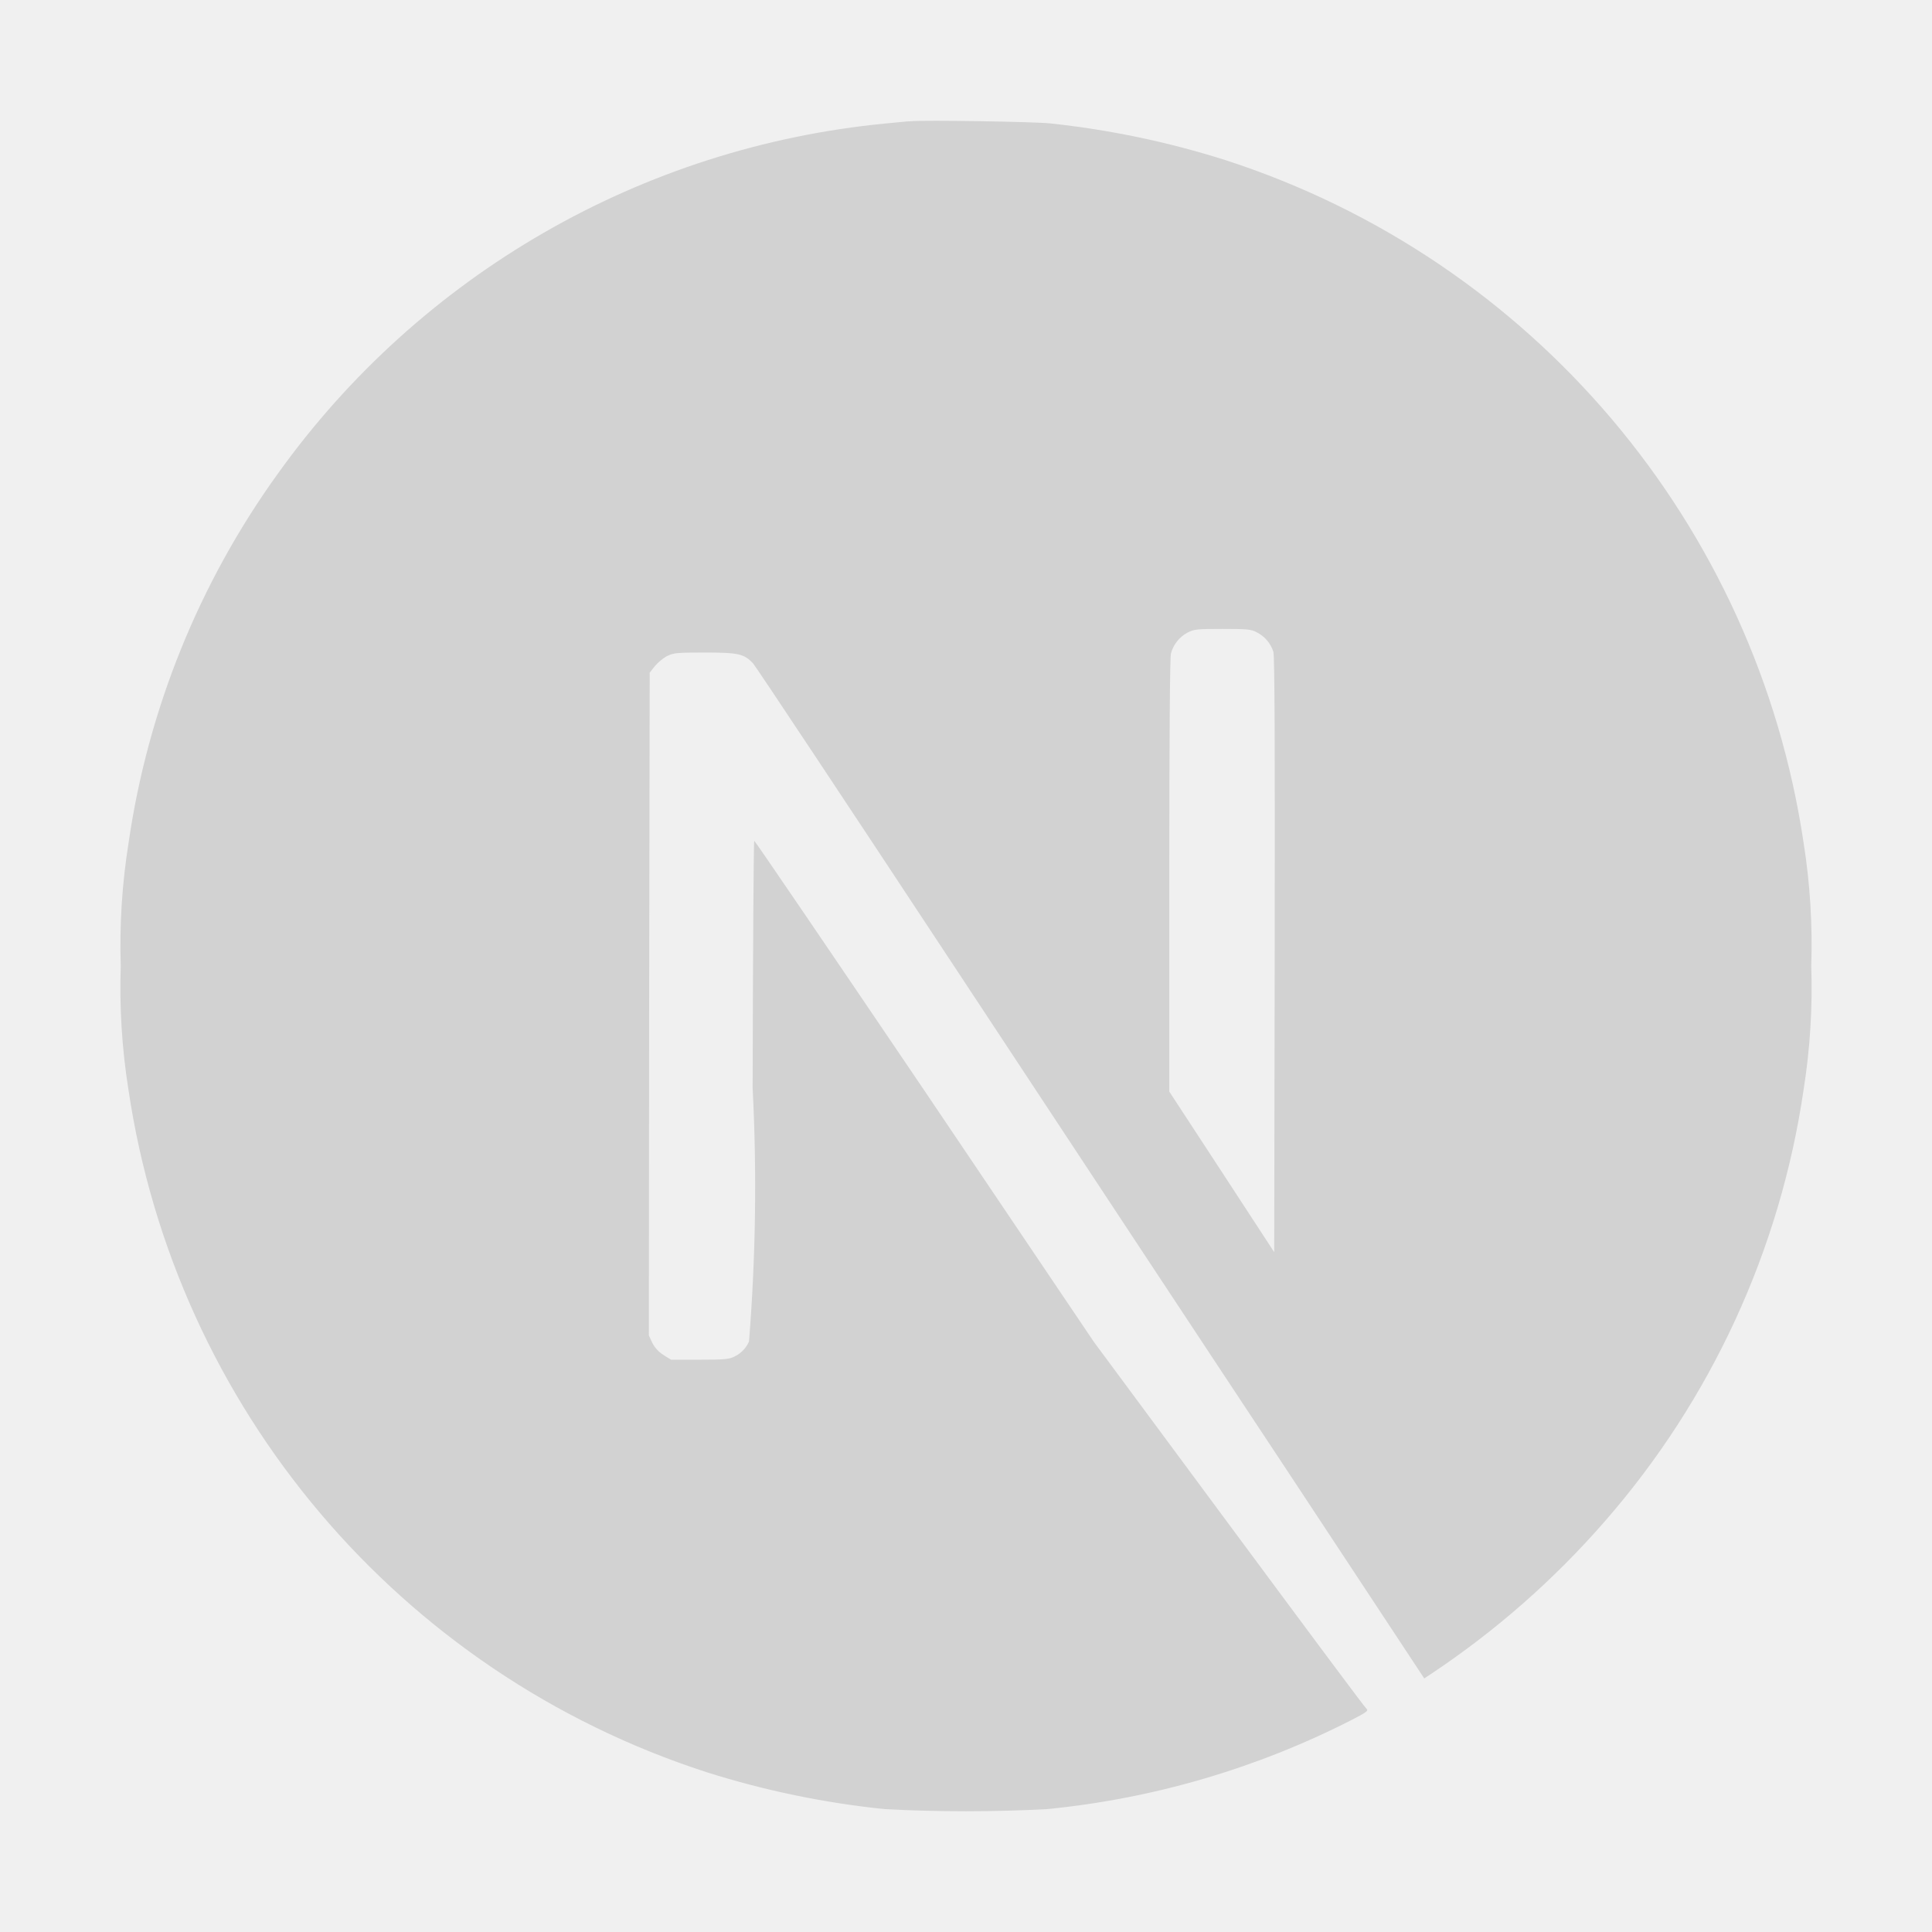
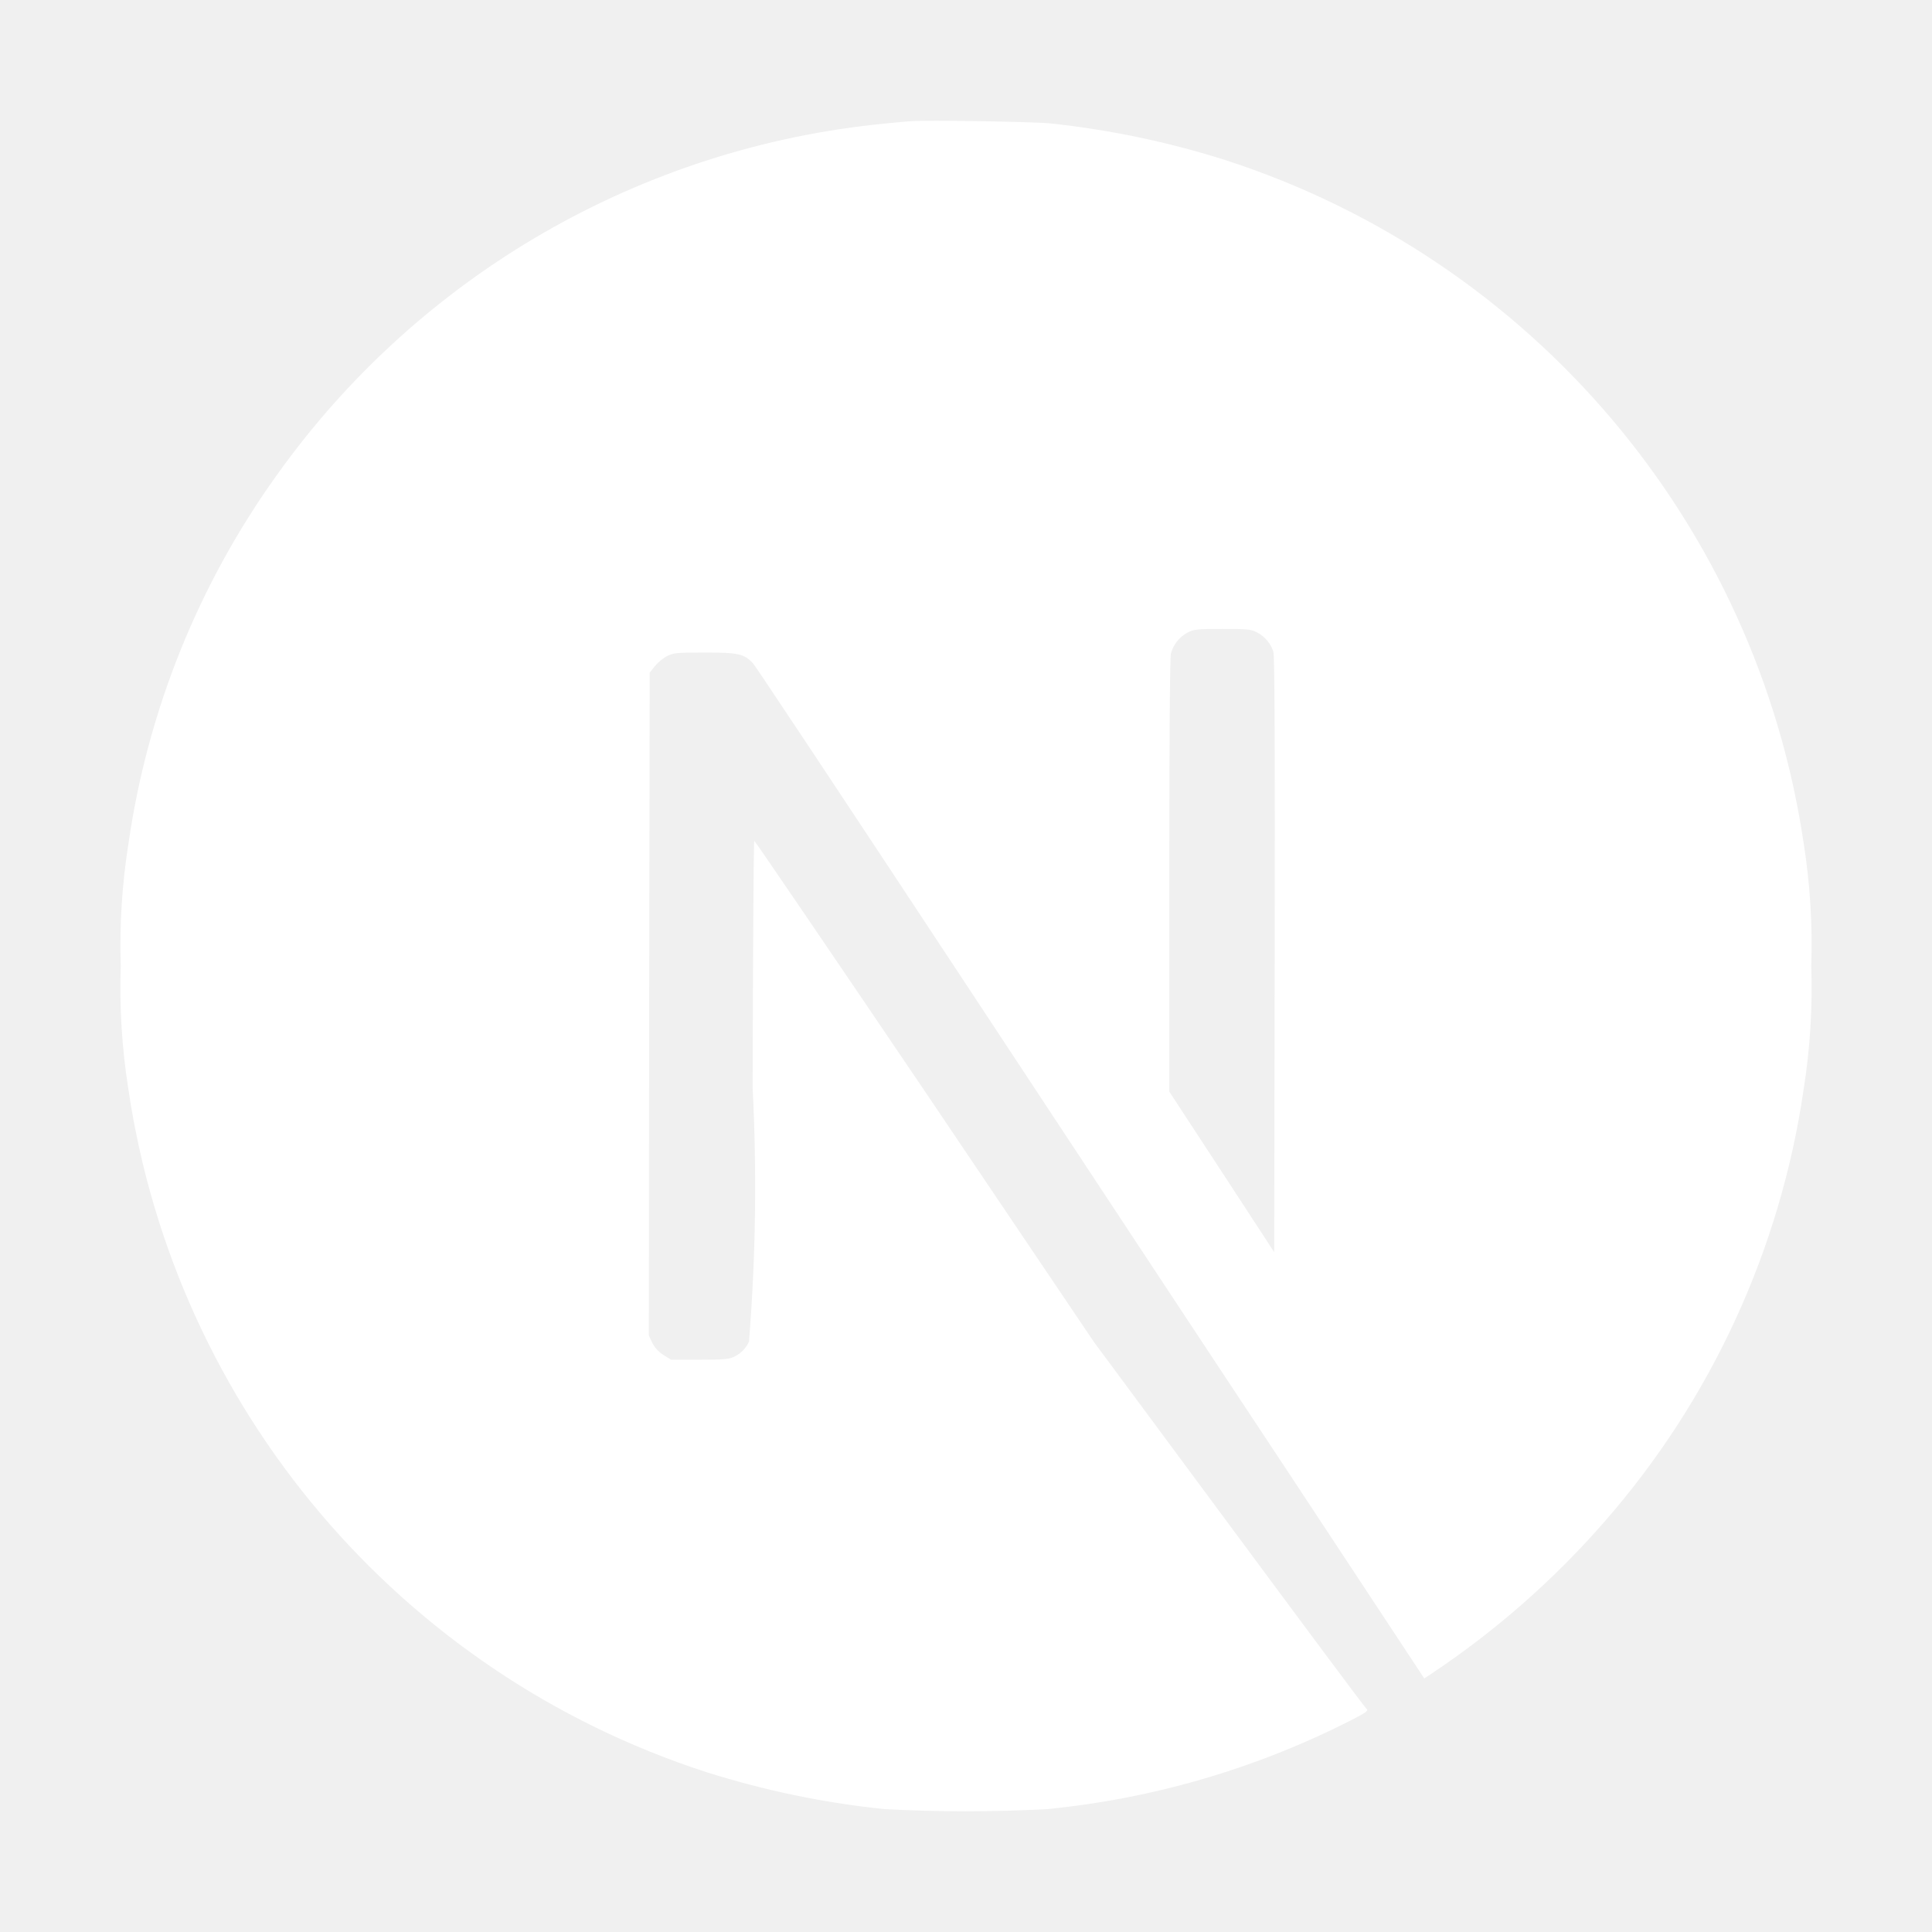
<svg xmlns="http://www.w3.org/2000/svg" viewBox="0 0 32 32">
-   <path d="m29.874 13.964a14.058 14.058 0 0 0 -9.574-11.311 14.74 14.74 0 0 0 -2.915-.61c-.263-.027-2.072-.057-2.3-.035-.06 0-.252.024-.424.038a14.034 14.034 0 0 0 -10.061 5.802 13.855 13.855 0 0 0 -2.471 6.116 10.731 10.731 0 0 0 -.129 2.036 10.737 10.737 0 0 0 .126 2.039 14.055 14.055 0 0 0 9.574 11.313 14.772 14.772 0 0 0 2.956.613 25.525 25.525 0 0 0 2.682 0 14.139 14.139 0 0 0 5.045-1.475c.24-.123.287-.156.254-.183s-1.048-1.393-2.28-3.057l-2.239-3.024-2.8-4.152c-1.544-2.282-2.814-4.148-2.825-4.148s-.022 1.841-.027 4.094a32.213 32.213 0 0 1 -.06 4.2.5.5 0 0 1 -.241.249c-.088.044-.165.052-.578.052h-.473l-.126-.079a.517.517 0 0 1 -.184-.2l-.057-.123.005-5.487.009-5.49.084-.107a.768.768 0 0 1 .2-.167c.112-.054.156-.06.629-.06.559 0 .652.022.8.181.041.044 1.56 2.331 3.377 5.087s4.3 6.519 5.524 8.366l2.215 3.358.112-.074a14.357 14.357 0 0 0 2.877-2.526 13.932 13.932 0 0 0 3.295-7.156 10.737 10.737 0 0 0 .126-2.044 10.731 10.731 0 0 0 -.126-2.036zm-8.761 1.855-.008 4.921-.868-1.33-.87-1.33v-3.58c0-2.312.011-3.612.027-3.675a.558.558 0 0 1 .271-.345c.112-.058.153-.063.583-.063.4 0 .476.005.566.055a.546.546 0 0 1 .277.323c.022.074.027 1.595.022 5.024z" fill="#d2d2d2" />
+   <path d="m29.874 13.964a14.058 14.058 0 0 0 -9.574-11.311 14.74 14.74 0 0 0 -2.915-.61c-.263-.027-2.072-.057-2.3-.035-.06 0-.252.024-.424.038a14.034 14.034 0 0 0 -10.061 5.802 13.855 13.855 0 0 0 -2.471 6.116 10.731 10.731 0 0 0 -.129 2.036 10.737 10.737 0 0 0 .126 2.039 14.055 14.055 0 0 0 9.574 11.313 14.772 14.772 0 0 0 2.956.613 25.525 25.525 0 0 0 2.682 0 14.139 14.139 0 0 0 5.045-1.475c.24-.123.287-.156.254-.183s-1.048-1.393-2.28-3.057l-2.239-3.024-2.8-4.152c-1.544-2.282-2.814-4.148-2.825-4.148s-.022 1.841-.027 4.094a32.213 32.213 0 0 1 -.06 4.2.5.5 0 0 1 -.241.249c-.088.044-.165.052-.578.052h-.473l-.126-.079a.517.517 0 0 1 -.184-.2l-.057-.123.005-5.487.009-5.49.084-.107a.768.768 0 0 1 .2-.167c.112-.054.156-.06.629-.06.559 0 .652.022.8.181.041.044 1.56 2.331 3.377 5.087s4.3 6.519 5.524 8.366l2.215 3.358.112-.074a14.357 14.357 0 0 0 2.877-2.526 13.932 13.932 0 0 0 3.295-7.156 10.737 10.737 0 0 0 .126-2.044 10.731 10.731 0 0 0 -.126-2.036zm-8.761 1.855-.008 4.921-.868-1.33-.87-1.33v-3.58c0-2.312.011-3.612.027-3.675a.558.558 0 0 1 .271-.345c.112-.058.153-.063.583-.063.4 0 .476.005.566.055a.546.546 0 0 1 .277.323c.022.074.027 1.595.022 5.024z" fill="white" />
</svg>
